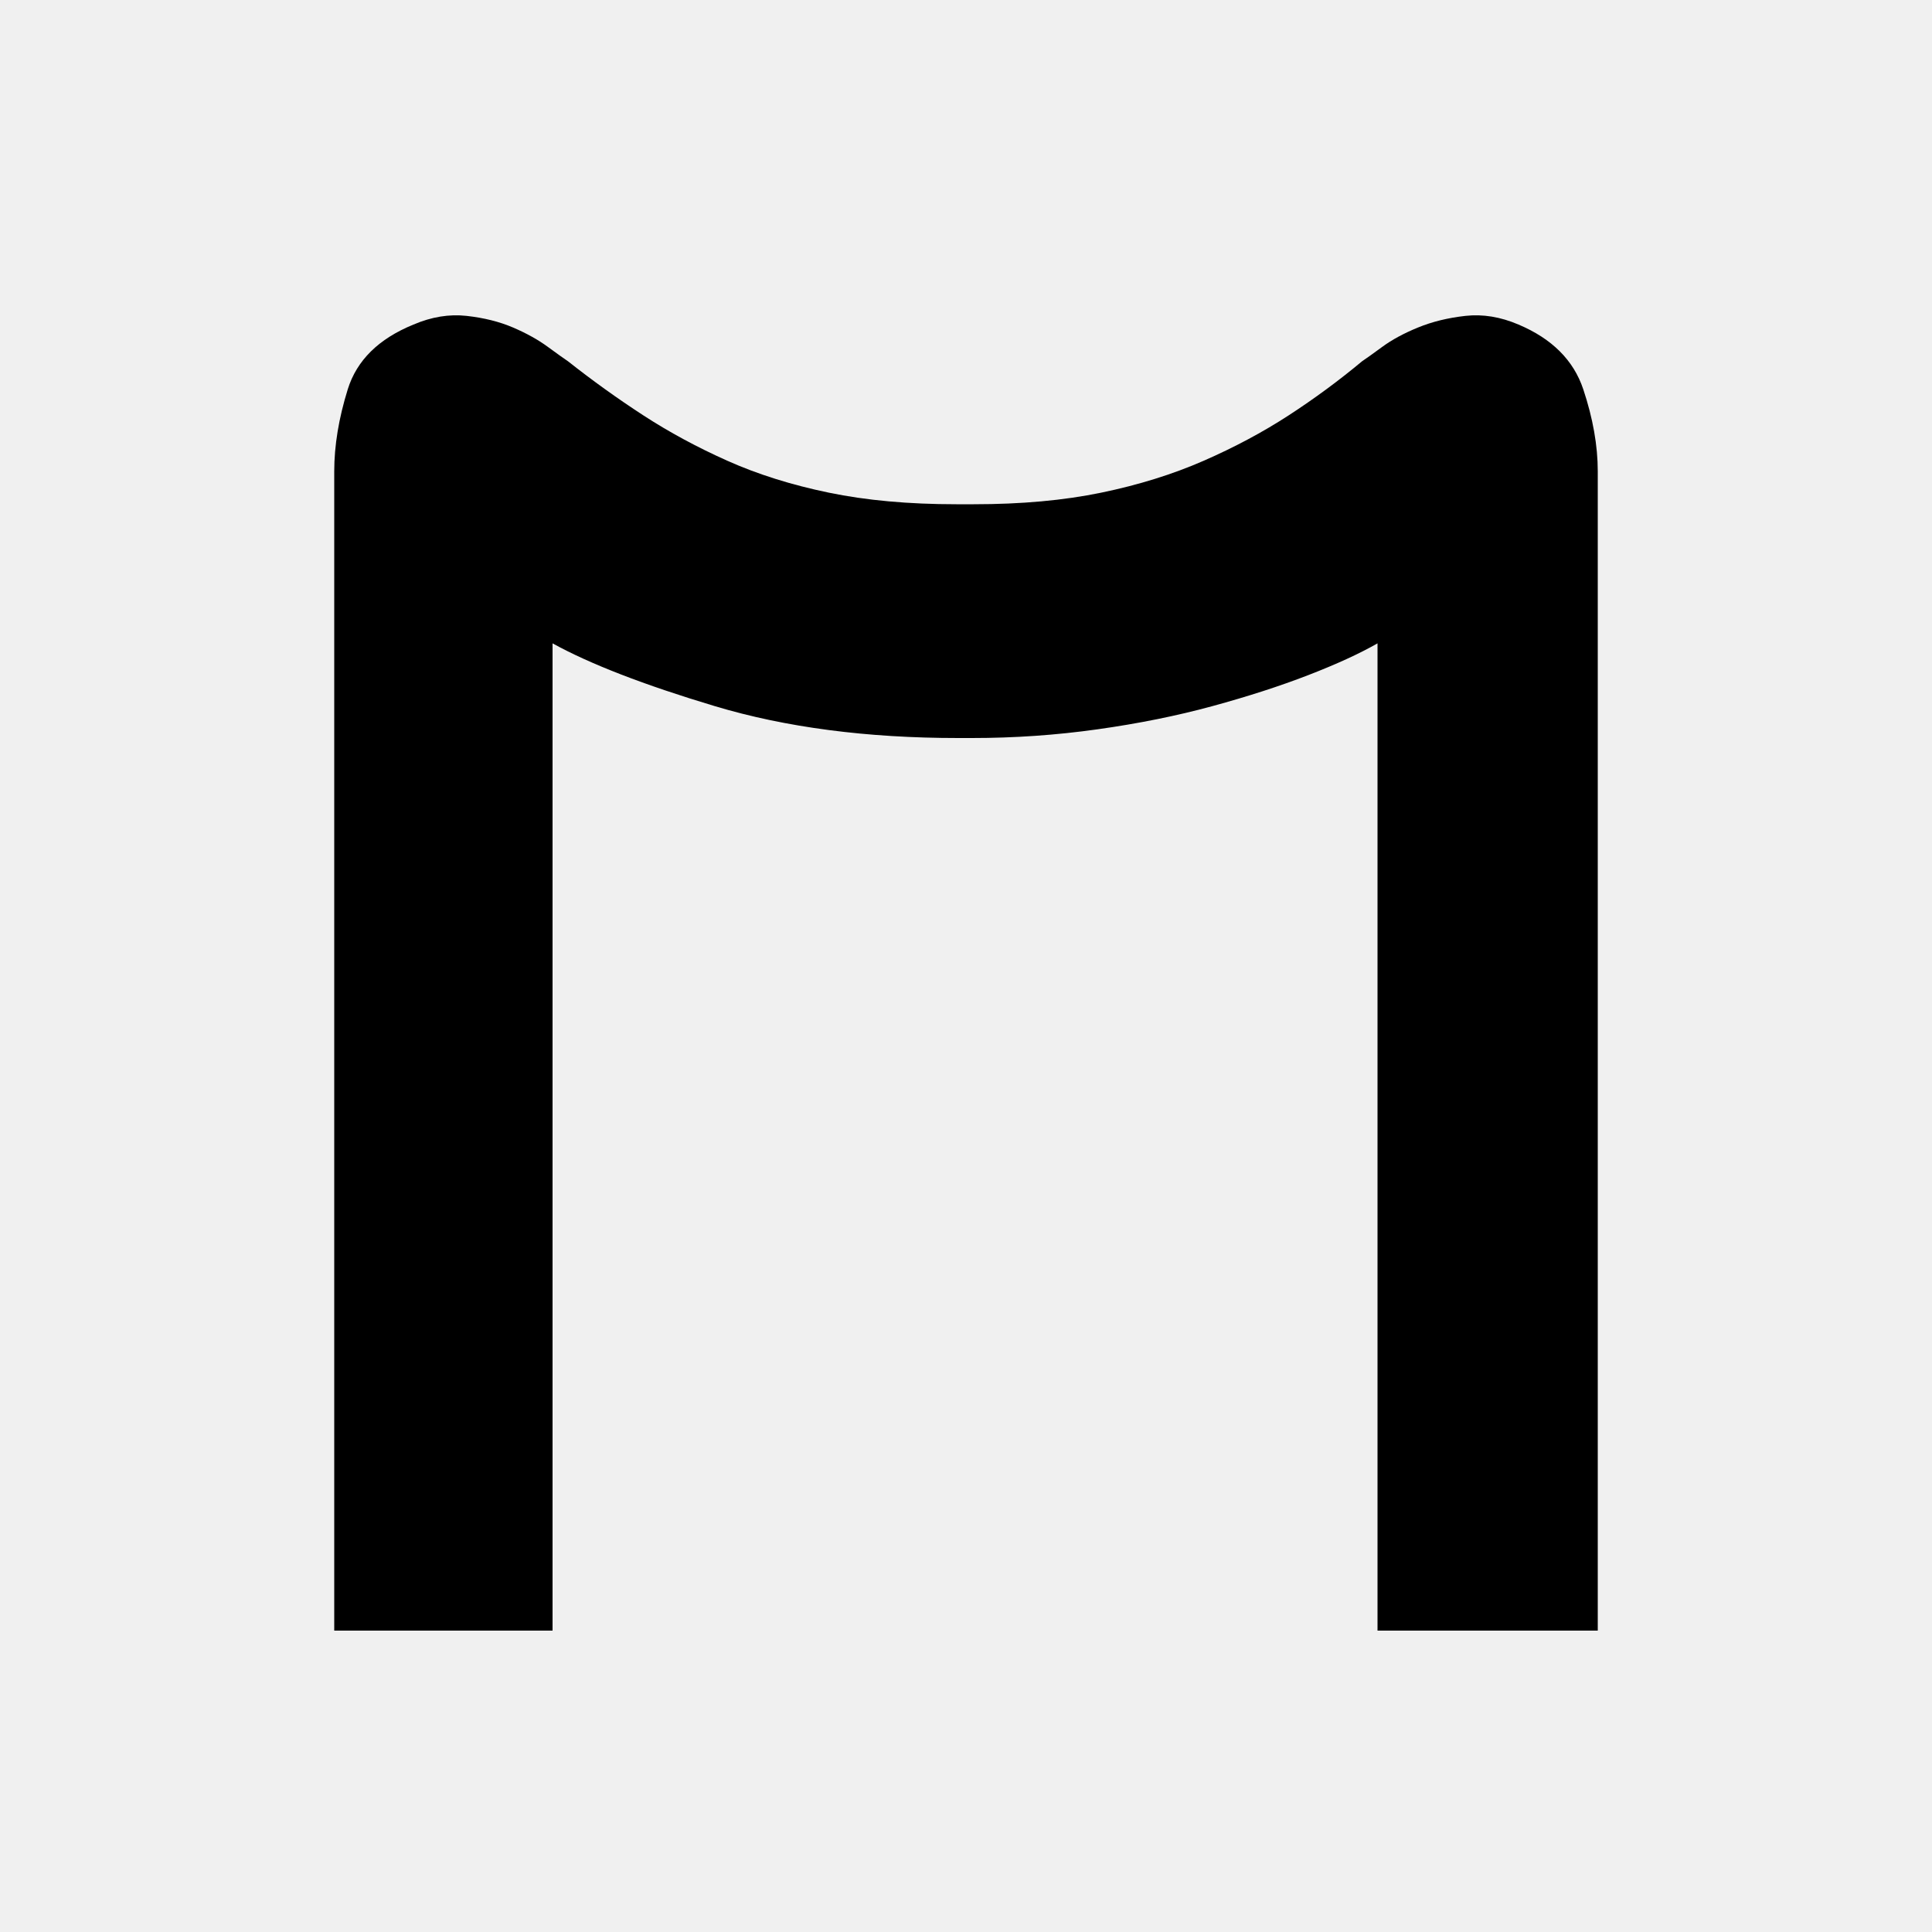
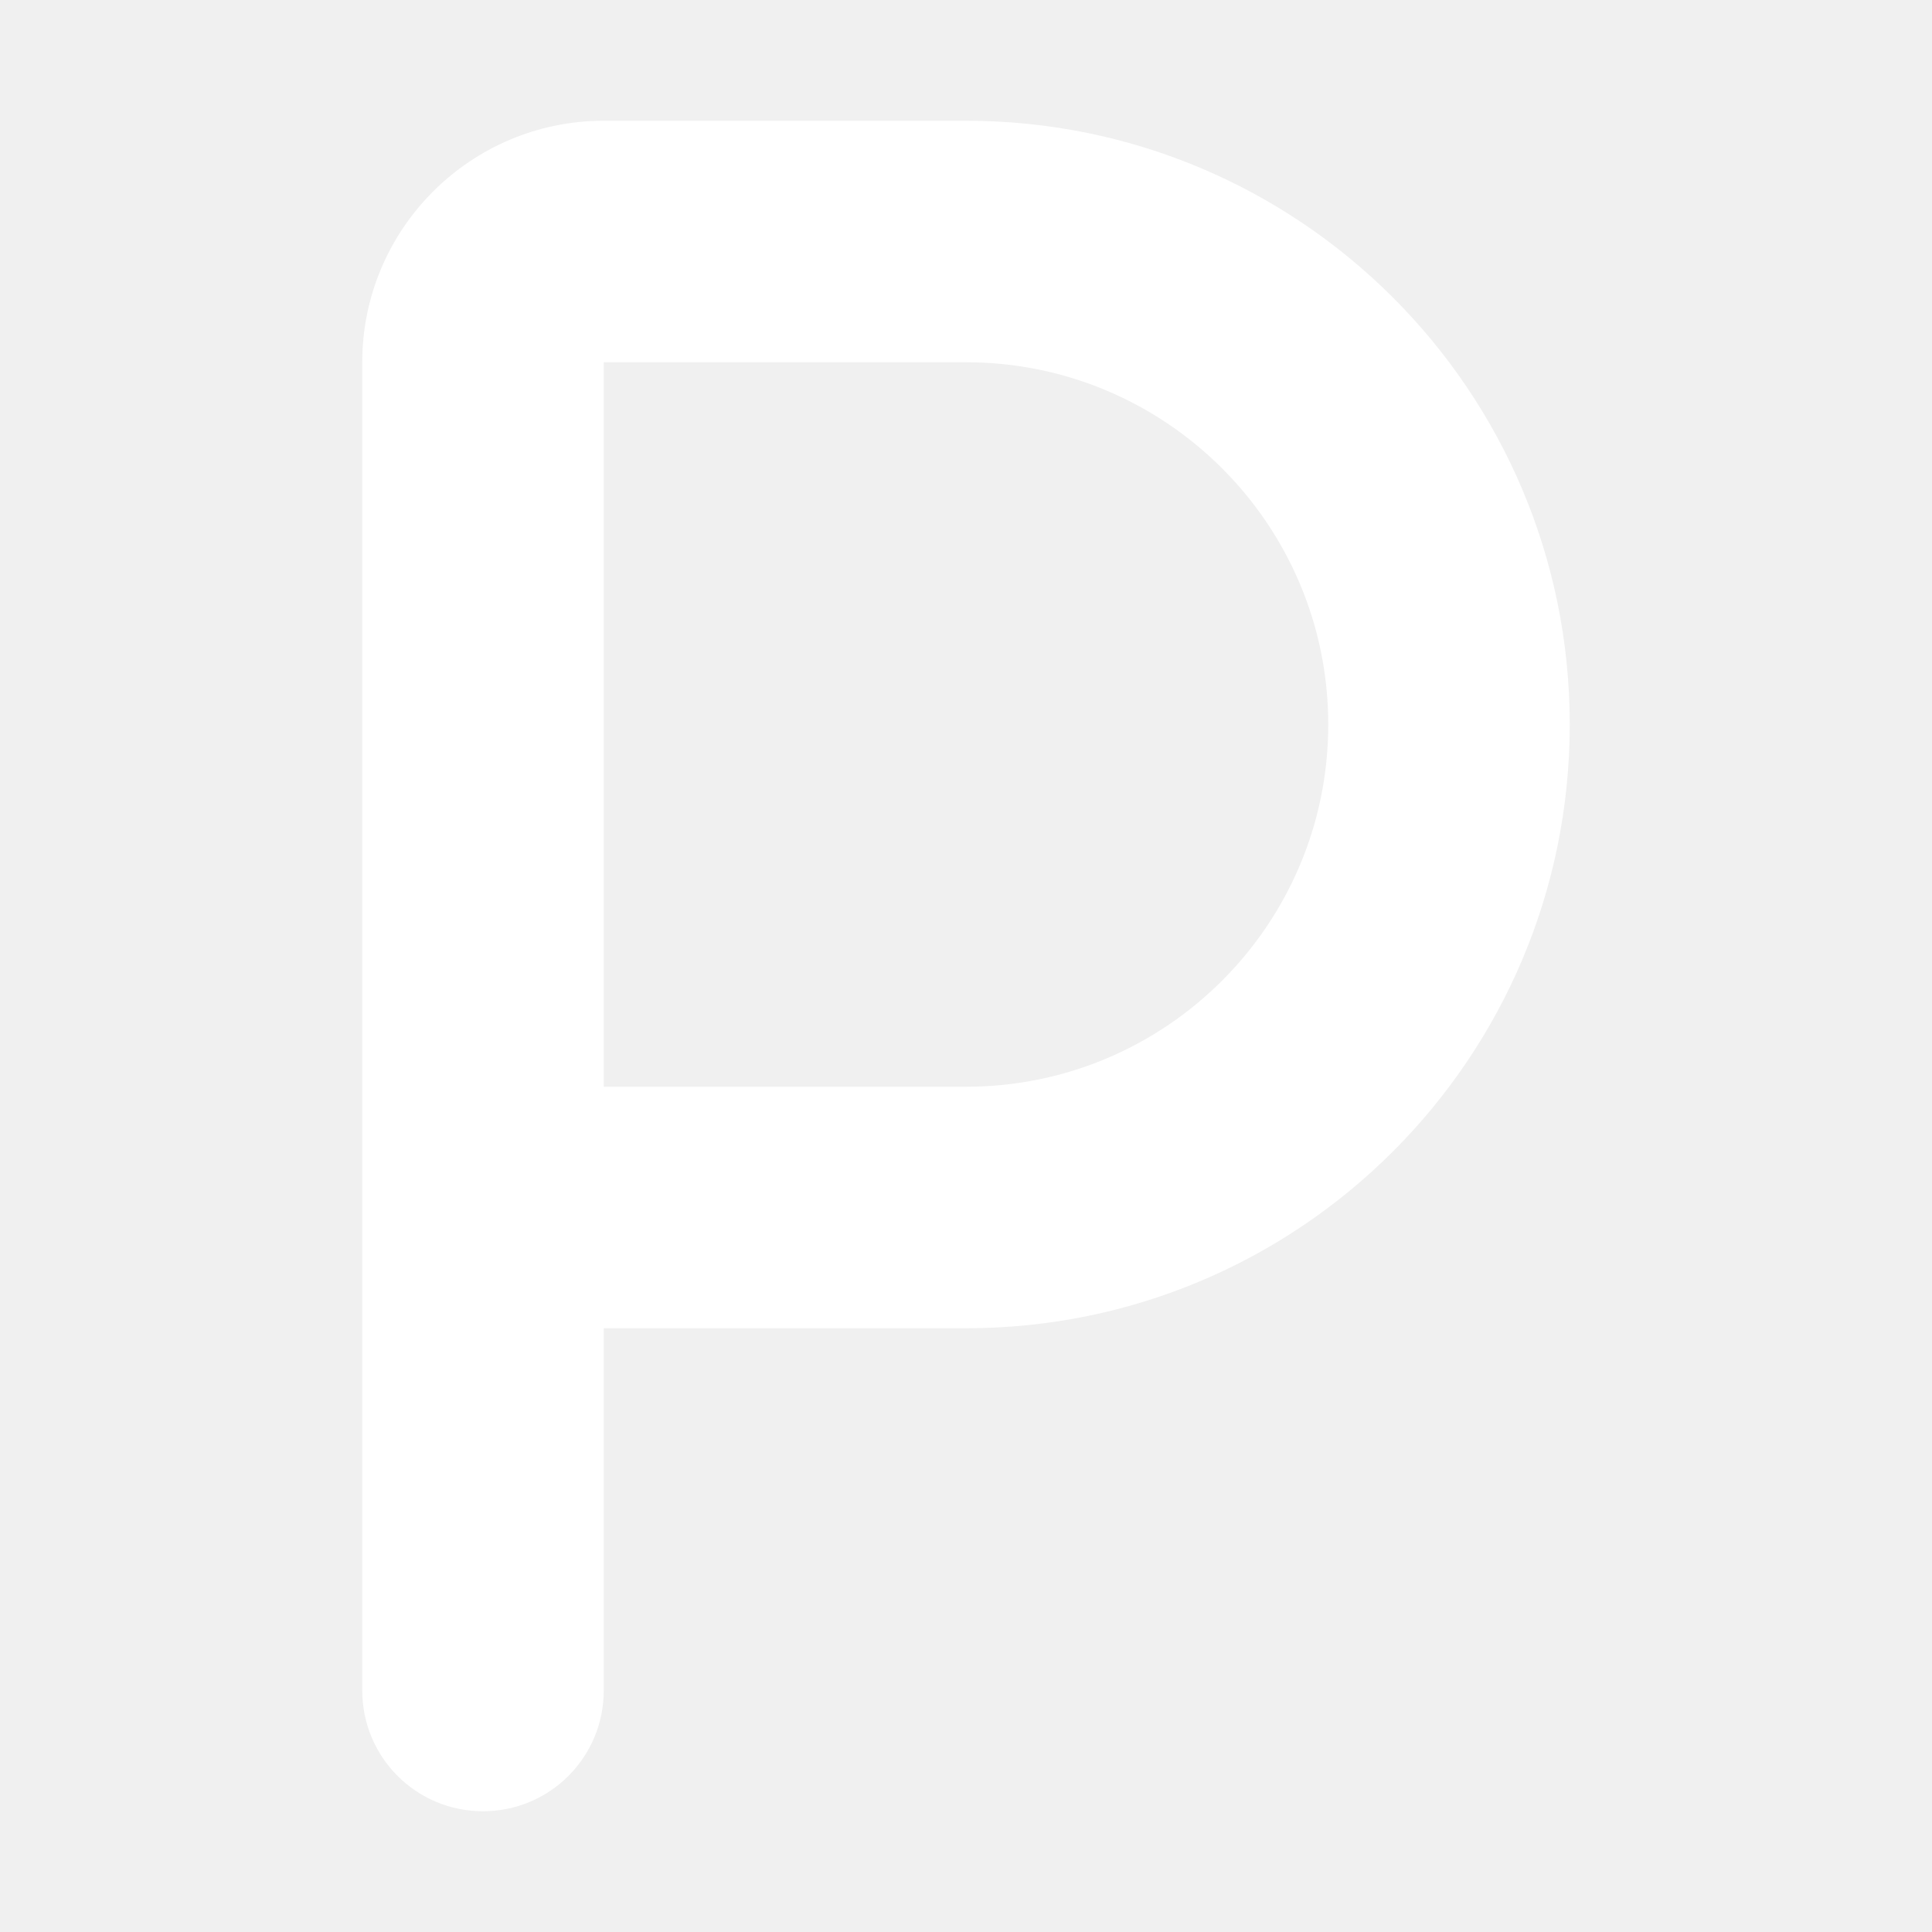
- <svg xmlns="http://www.w3.org/2000/svg" viewBox="0 0 1024 1024">
-   <path d="M507.904 391.168q-72.704 0-129.024-16.896t-86.016-33.28q-1.024-1.024-1.024-5.12v-8.192q0-2.048 0.512-0.512t0.512 13.824v523.264H177.152v-614.4q0-20.48 7.168-43.52t34.816-34.304q14.336-6.144 28.16-4.608t24.576 6.144 18.432 10.24 10.752  7.68q19.456 15.36 39.936 28.672t44.544 24.064 53.76 16.896 67.584 6.144H516.096q37.888 0 67.584-6.144t54.272-16.896 45.056-24.064 38.912-28.672q3.072-2.048 10.752-7.68t18.944-10.24 25.088-6.144 28.16 4.608q26.624 11.264 34.304 34.304t7.68 43.52v614.4H730.112V340.992q0-12.288 1.024-13.312 1.024 3.072 0.512 7.68t-1.536 5.632q-14.336 8.192-36.864 16.896t-50.688 16.384-60.928 12.288-66.56 4.608h-7.168z" fill="currentColor" />
-   <style>
-     @media (prefers-color-scheme: dark) {
-       :root { color: #fff; }
-     }
-     @media (prefers-color-scheme: light) {
-       :root { color: #000; }
-     }
-   </style>
+ <svg xmlns="http://www.w3.org/2000/svg" viewBox="0 0 1024 1024" version="1.1" p-id="5276" width="200" height="200">
+   <path d="M192 192c0-70.6 57.4-128 128-128h192c176.8 0 320 143.2 320 320s-143.2 320-320 320H320v192c0 35.4-28.6 64-64 64S192 931.4 192 896V192z m128 384h192c106 0 192-86 192-192s-86-192-192-192H320v384z" p-id="5277" fill="#ffffff" />
</svg>
